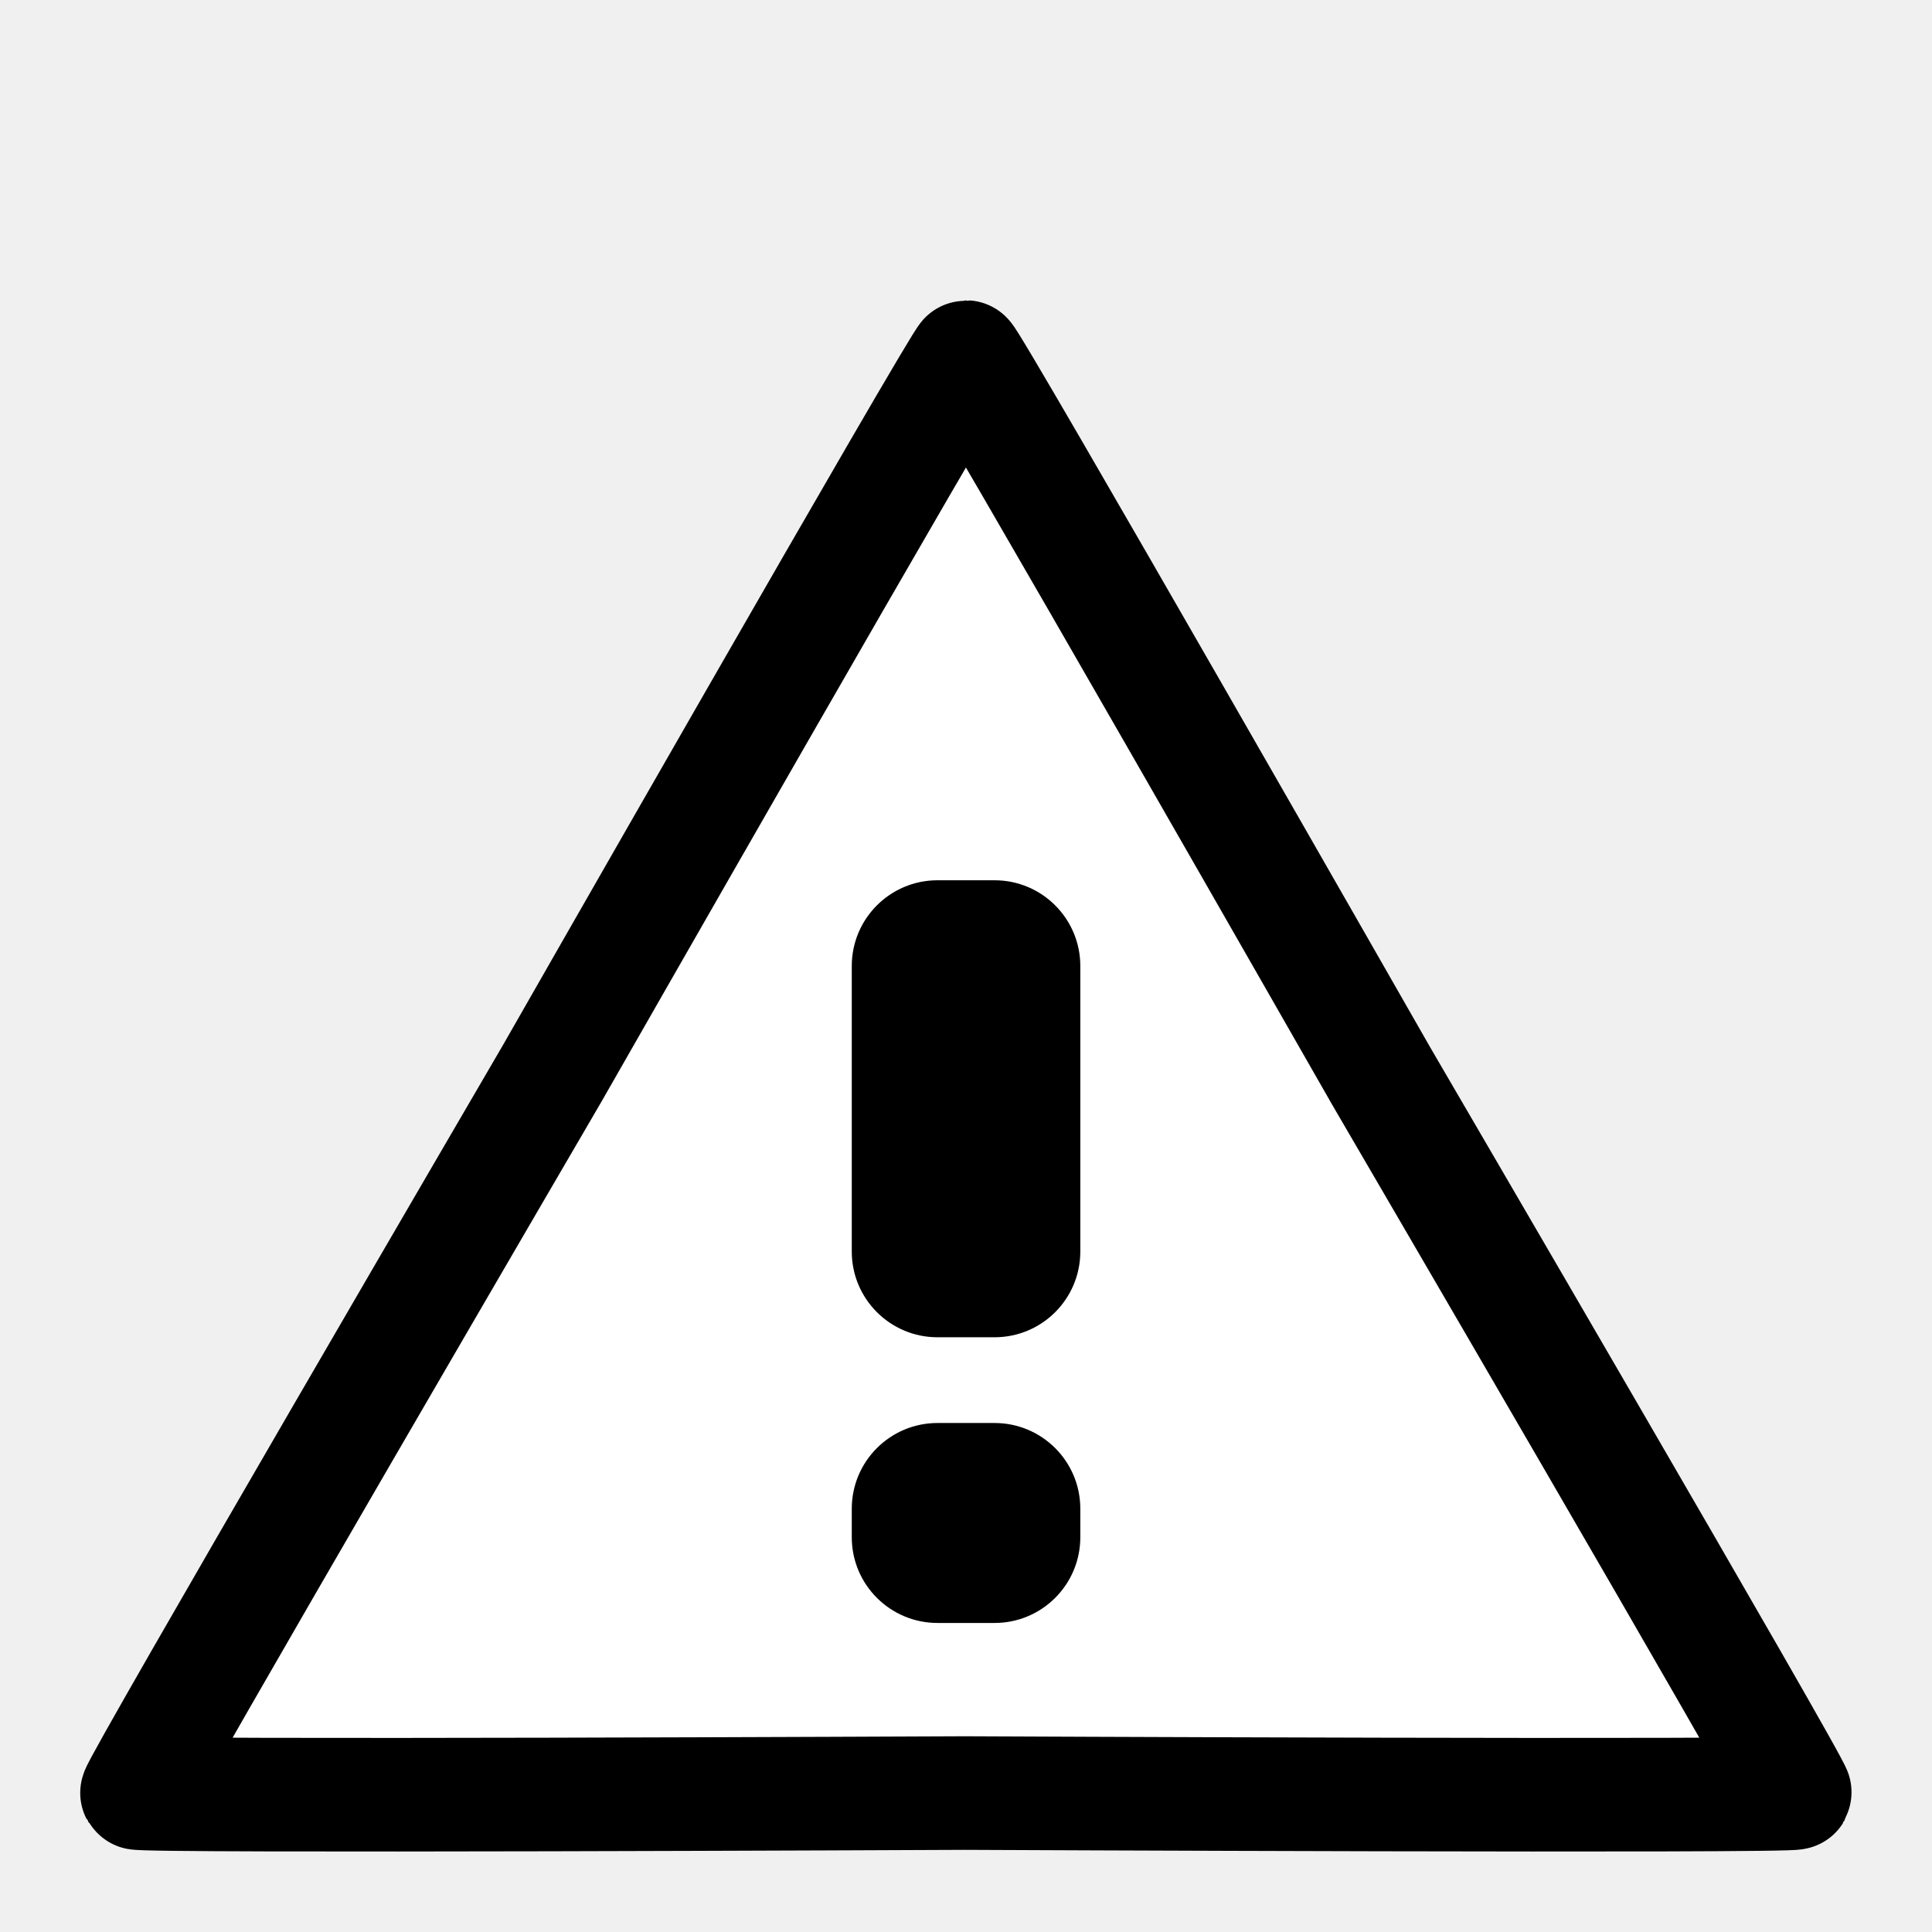
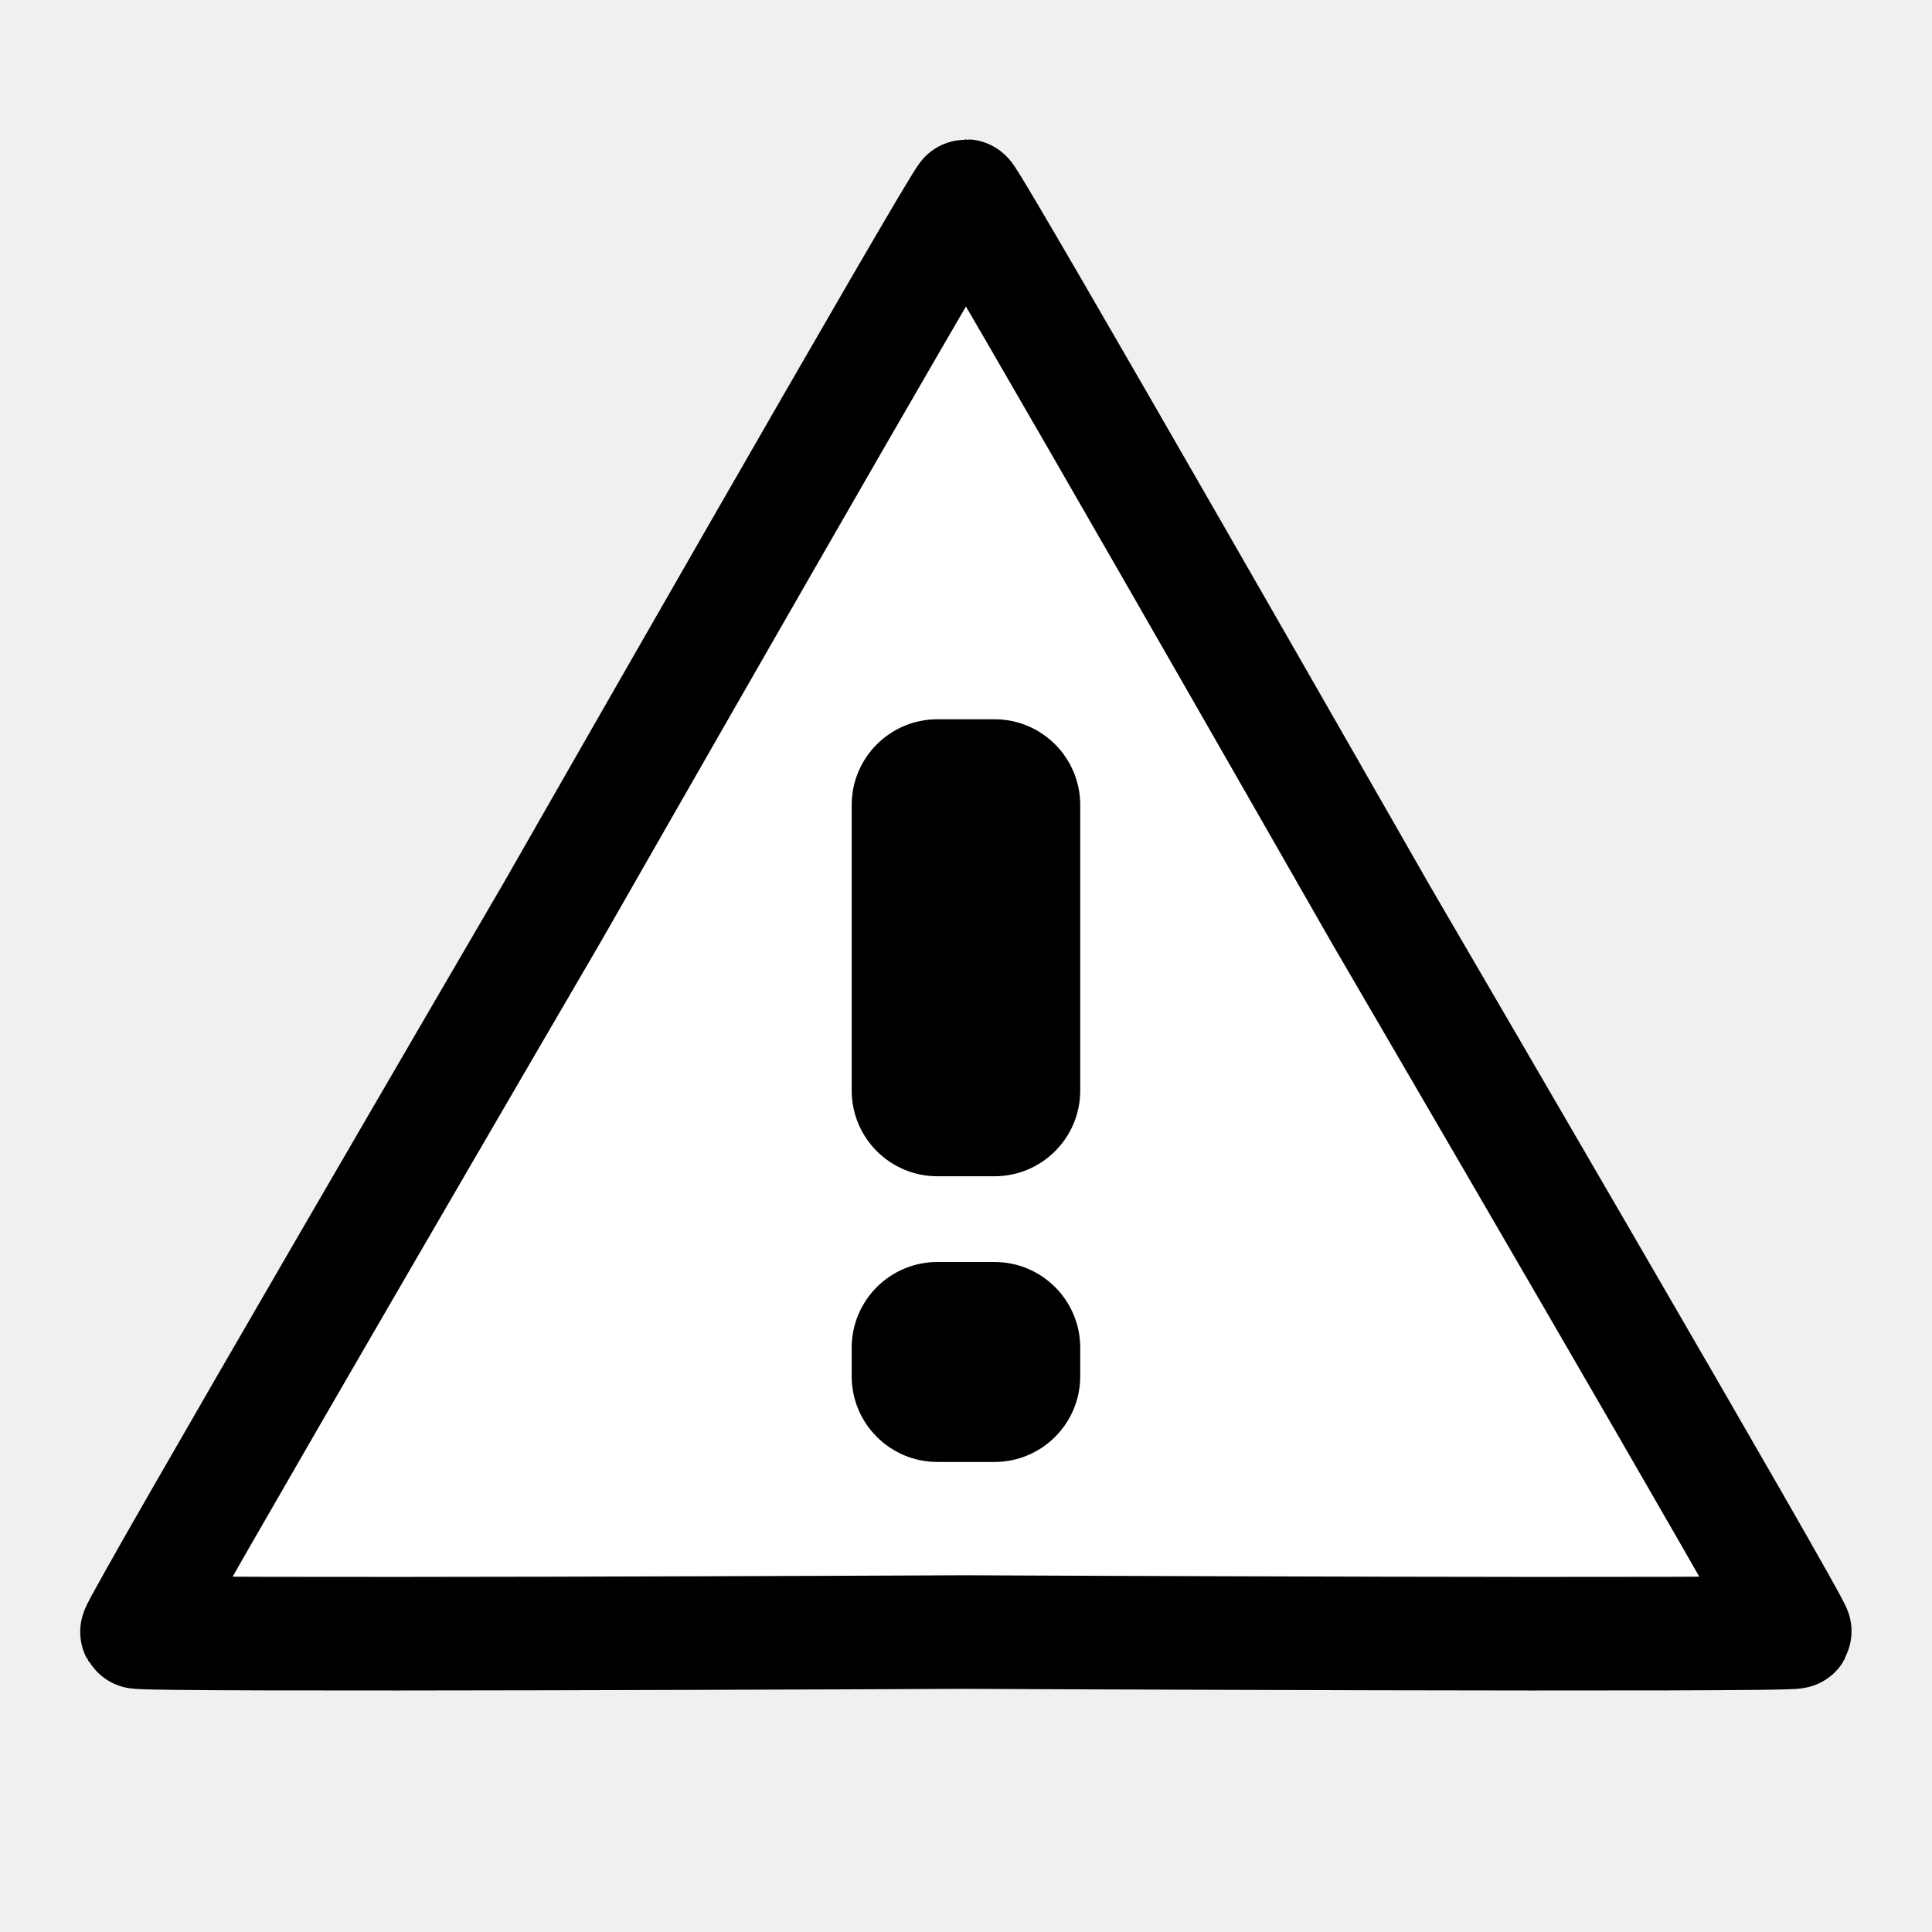
<svg xmlns="http://www.w3.org/2000/svg" width="24" height="24" viewBox="0 0 24 24" version="1.1" id="svg8">
  <defs id="defs2" />
  <g id="layer1">
-     <path style="font-variation-settings:normal;vector-effect:none;fill:#ffffff;fill-opacity:1;stroke:#000000;stroke-width:1.411;stroke-linecap:round;stroke-linejoin:round;stroke-miterlimit:4;stroke-dasharray:none;stroke-dashoffset:0;stroke-opacity:1;stop-color:#000000" id="path832" d="m 22.297,22.272 c -0.029,0.05 -10.258,0.002 -10.316,0.002 -0.057,0 -10.25,0.048 -10.279,-0.002 -0.029,-0.05 5.127,-8.885 5.156,-8.935 0.029,-0.05 5.084,-8.901 5.141,-8.901 0.058,1.786e-4 5.131,8.883 5.16,8.933 0.029,0.05 5.167,8.853 5.138,8.903 z" />
-     <rect style="font-variation-settings:normal;vector-effect:none;fill:#000000;fill-opacity:1;stroke:#000000;stroke-width:0;stroke-linecap:round;stroke-linejoin:round;stroke-miterlimit:4;stroke-dasharray:none;stroke-dashoffset:0;stroke-opacity:1;stop-color:#000000" id="rect851" width="2.839" height="5.677" x="10.581" y="10.935" ry="1.065" />
-     <rect style="font-variation-settings:normal;vector-effect:none;fill:#000000;fill-opacity:1;stroke:#000000;stroke-width:0;stroke-linecap:round;stroke-linejoin:round;stroke-miterlimit:4;stroke-dasharray:none;stroke-dashoffset:0;stroke-opacity:1;stop-color:#000000" id="rect851-4" width="2.839" height="2.484" x="10.581" y="17.677" ry="1.065" />
+     <path style="font-variation-settings:normal;vector-effect:none;fill:#ffffff;fill-opacity:1;stroke:#000000;stroke-width:1.411;stroke-linecap:round;stroke-linejoin:round;stroke-miterlimit:4;stroke-dasharray:none;stroke-dashoffset:0;stroke-opacity:1;stop-color:#000000" id="path832" d="m 22.297,20.272 c -0.029,0.05 -10.258,0.002 -10.316,0.002 -0.057,0 -10.25,0.048 -10.279,-0.002 -0.029,-0.05 5.127,-8.885 5.156,-8.935 0.029,-0.05 5.084,-8.901 5.141,-8.901 0.058,1.785e-4 5.131,8.883 5.16,8.933 0.029,0.05 5.167,8.853 5.138,8.903 z" />
+     <rect style="font-variation-settings:normal;vector-effect:none;fill:#000000;fill-opacity:1;stroke:#000000;stroke-width:0;stroke-linecap:round;stroke-linejoin:round;stroke-miterlimit:4;stroke-dasharray:none;stroke-dashoffset:0;stroke-opacity:1;stop-color:#000000" id="rect851" width="2.839" height="5.677" x="10.58" y="8.935" ry="1.065" rx="1.065" />
+     <rect style="font-variation-settings:normal;vector-effect:none;fill:#000000;fill-opacity:1;stroke:#000000;stroke-width:0;stroke-linecap:round;stroke-linejoin:round;stroke-miterlimit:4;stroke-dasharray:none;stroke-dashoffset:0;stroke-opacity:1;stop-color:#000000" id="rect851-4" width="2.839" height="2.484" x="10.58" y="15.677" ry="1.065" rx="1.065" />
  </g>
</svg>
